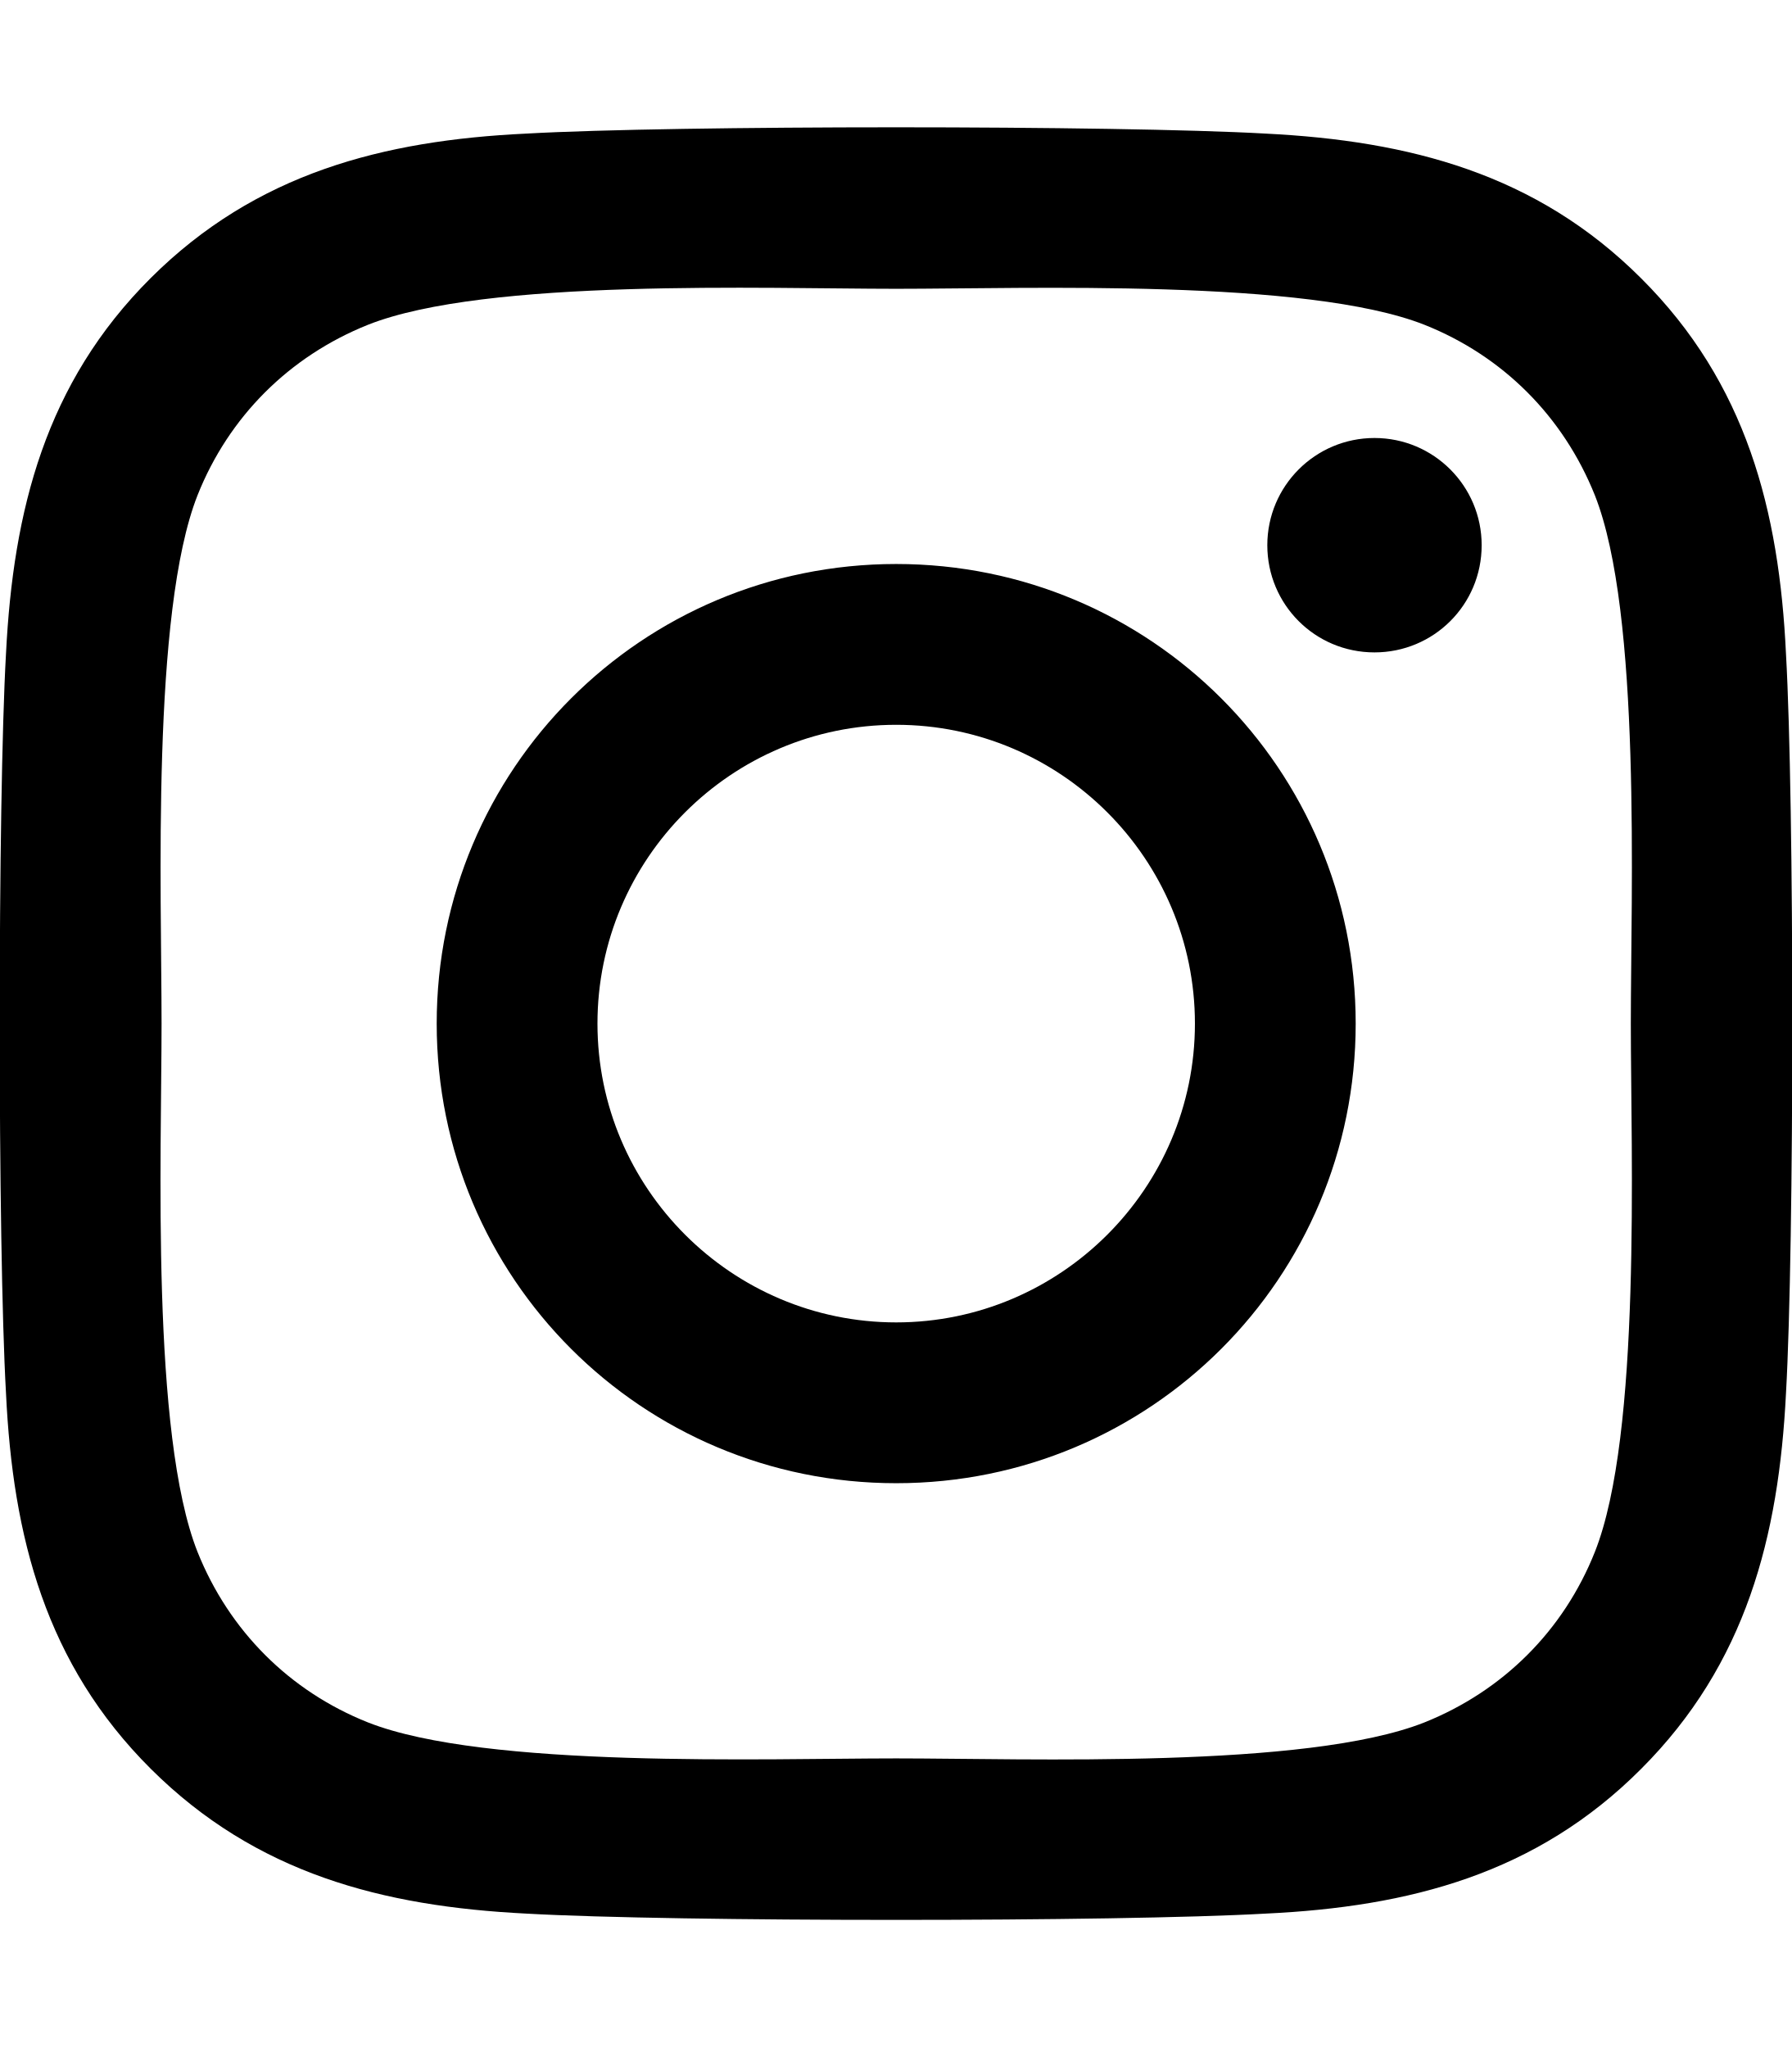
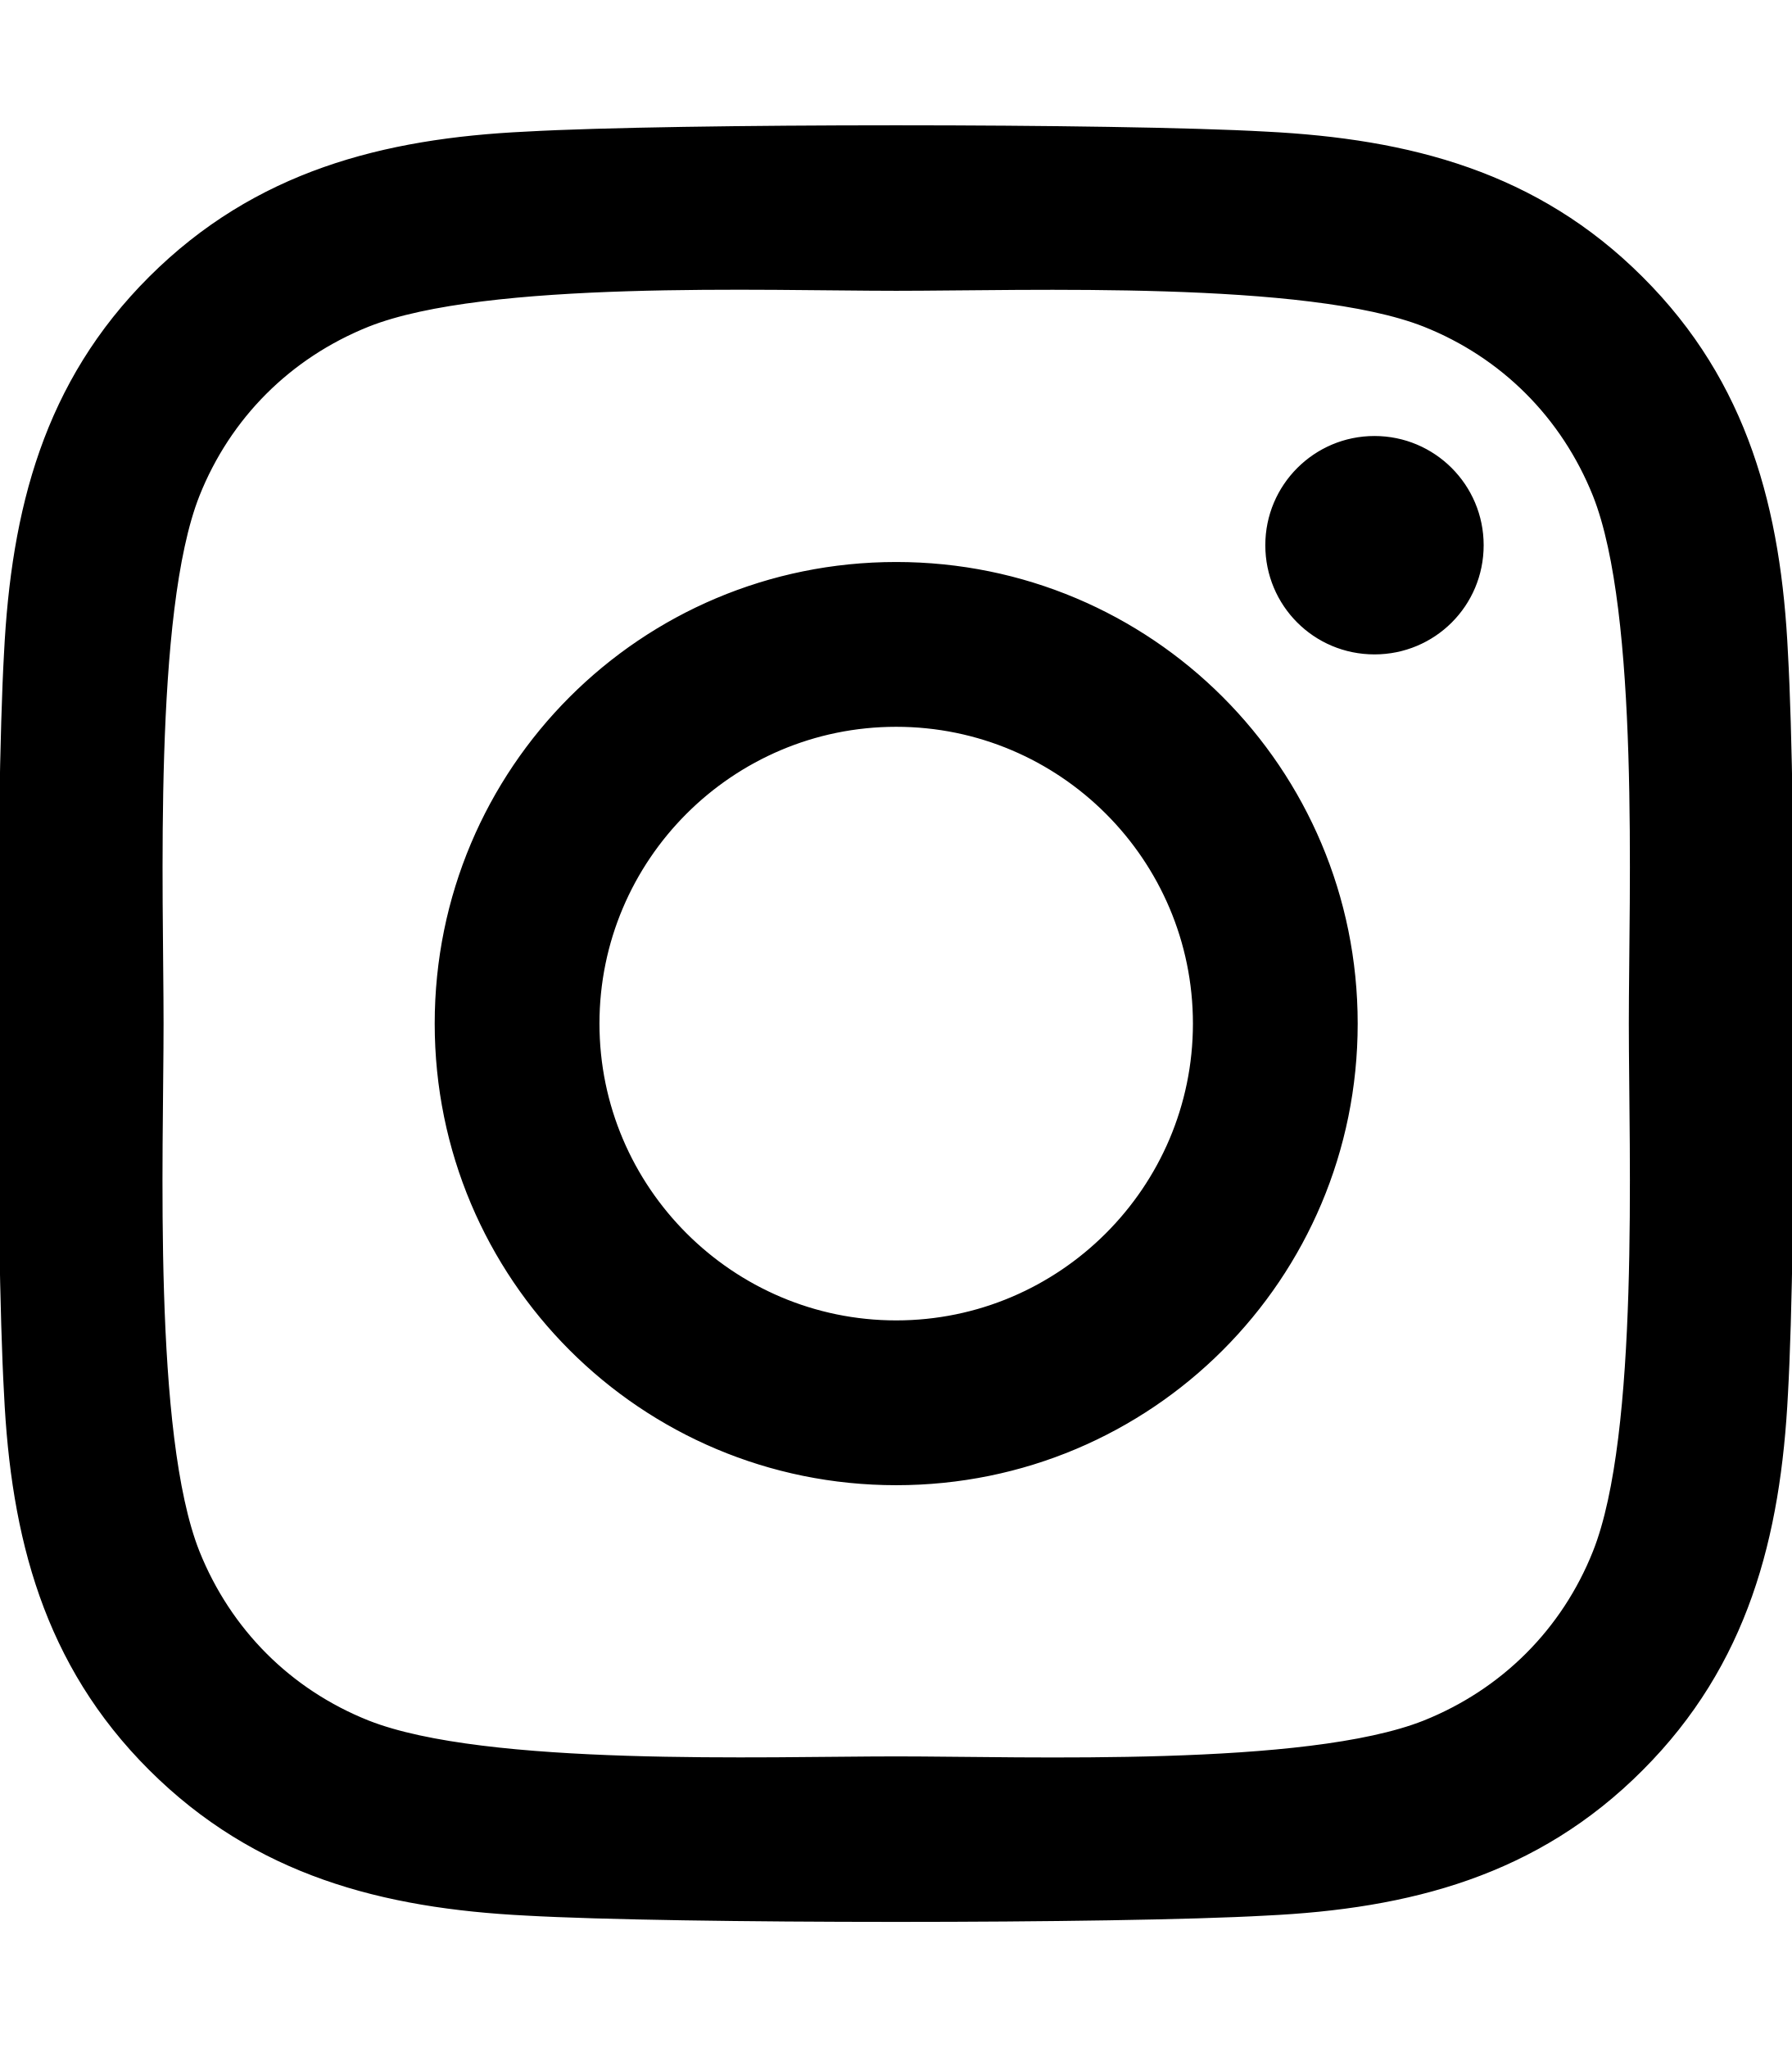
- <svg xmlns="http://www.w3.org/2000/svg" viewBox="0 0 448 512">
-   <path d="M224.1 141c-63.6 0-114.9 51.3-114.9 114.9s51.3 114.9 114.9 114.9S339 319.5 339 255.9 287.7 141 224.1 141zm0 189.6c-41.1 0-74.7-33.5-74.7-74.7s33.5-74.7 74.7-74.7 74.7 33.5 74.7 74.7-33.6 74.7-74.7 74.7zm146.4-194.3c0 14.9-12 26.8-26.8 26.8-14.9 0-26.8-12-26.8-26.8s12-26.8 26.8-26.8 26.8 12 26.8 26.8zm76.1 27.2c-1.7-35.9-9.9-67.7-36.2-93.9-26.2-26.2-58-34.4-93.9-36.2-37-2.1-147.9-2.1-184.9 0-35.8 1.7-67.6 9.9-93.9 36.1s-34.4 58-36.2 93.9c-2.1 37-2.1 147.9 0 184.9 1.7 35.9 9.9 67.7 36.2 93.9s58 34.4 93.9 36.2c37 2.1 147.9 2.1 184.9 0 35.9-1.7 67.7-9.9 93.9-36.2 26.2-26.2 34.4-58 36.2-93.9 2.1-37 2.1-147.8 0-184.8zM398.8 388c-7.8 19.6-22.9 34.7-42.6 42.6-29.5 11.7-99.5 9-132.1 9s-102.7 2.6-132.1-9c-19.6-7.8-34.7-22.9-42.6-42.6-11.7-29.5-9-99.5-9-132.1s-2.6-102.7 9-132.1c7.8-19.6 22.9-34.7 42.6-42.6 29.5-11.7 99.5-9 132.1-9s102.7-2.6 132.1 9c19.6 7.8 34.7 22.9 42.6 42.6 11.7 29.5 9 99.5 9 132.1s2.7 102.7-9 132.1z" />
+ <svg xmlns="http://www.w3.org/2000/svg" viewBox="0 0 448 512" stroke="black">
+   <path stroke="inherit" d="M224.1 141c-63.6 0-114.9 51.3-114.9 114.9s51.3 114.9 114.9 114.9S339 319.5 339 255.9 287.7 141 224.1 141zm0 189.6c-41.1 0-74.7-33.5-74.7-74.7s33.5-74.7 74.7-74.7 74.7 33.5 74.7 74.7-33.6 74.7-74.7 74.7zm146.4-194.3c0 14.9-12 26.8-26.8 26.8-14.9 0-26.8-12-26.8-26.8s12-26.8 26.8-26.8 26.8 12 26.8 26.8zm76.1 27.2c-1.7-35.9-9.9-67.7-36.2-93.9-26.2-26.2-58-34.4-93.9-36.2-37-2.1-147.9-2.1-184.9 0-35.8 1.7-67.6 9.9-93.9 36.1s-34.4 58-36.2 93.9c-2.1 37-2.1 147.9 0 184.9 1.7 35.9 9.9 67.7 36.2 93.9s58 34.4 93.9 36.2c37 2.1 147.9 2.1 184.9 0 35.9-1.7 67.7-9.9 93.9-36.2 26.2-26.2 34.4-58 36.2-93.9 2.1-37 2.1-147.8 0-184.8zM398.8 388c-7.8 19.6-22.9 34.7-42.6 42.6-29.5 11.7-99.5 9-132.1 9s-102.7 2.6-132.1-9c-19.6-7.8-34.7-22.9-42.6-42.6-11.7-29.5-9-99.5-9-132.1s-2.6-102.7 9-132.1c7.8-19.6 22.9-34.7 42.6-42.6 29.5-11.7 99.5-9 132.1-9s102.7-2.6 132.1 9c19.6 7.8 34.7 22.9 42.6 42.6 11.7 29.5 9 99.5 9 132.1s2.7 102.7-9 132.1z" />
</svg>
